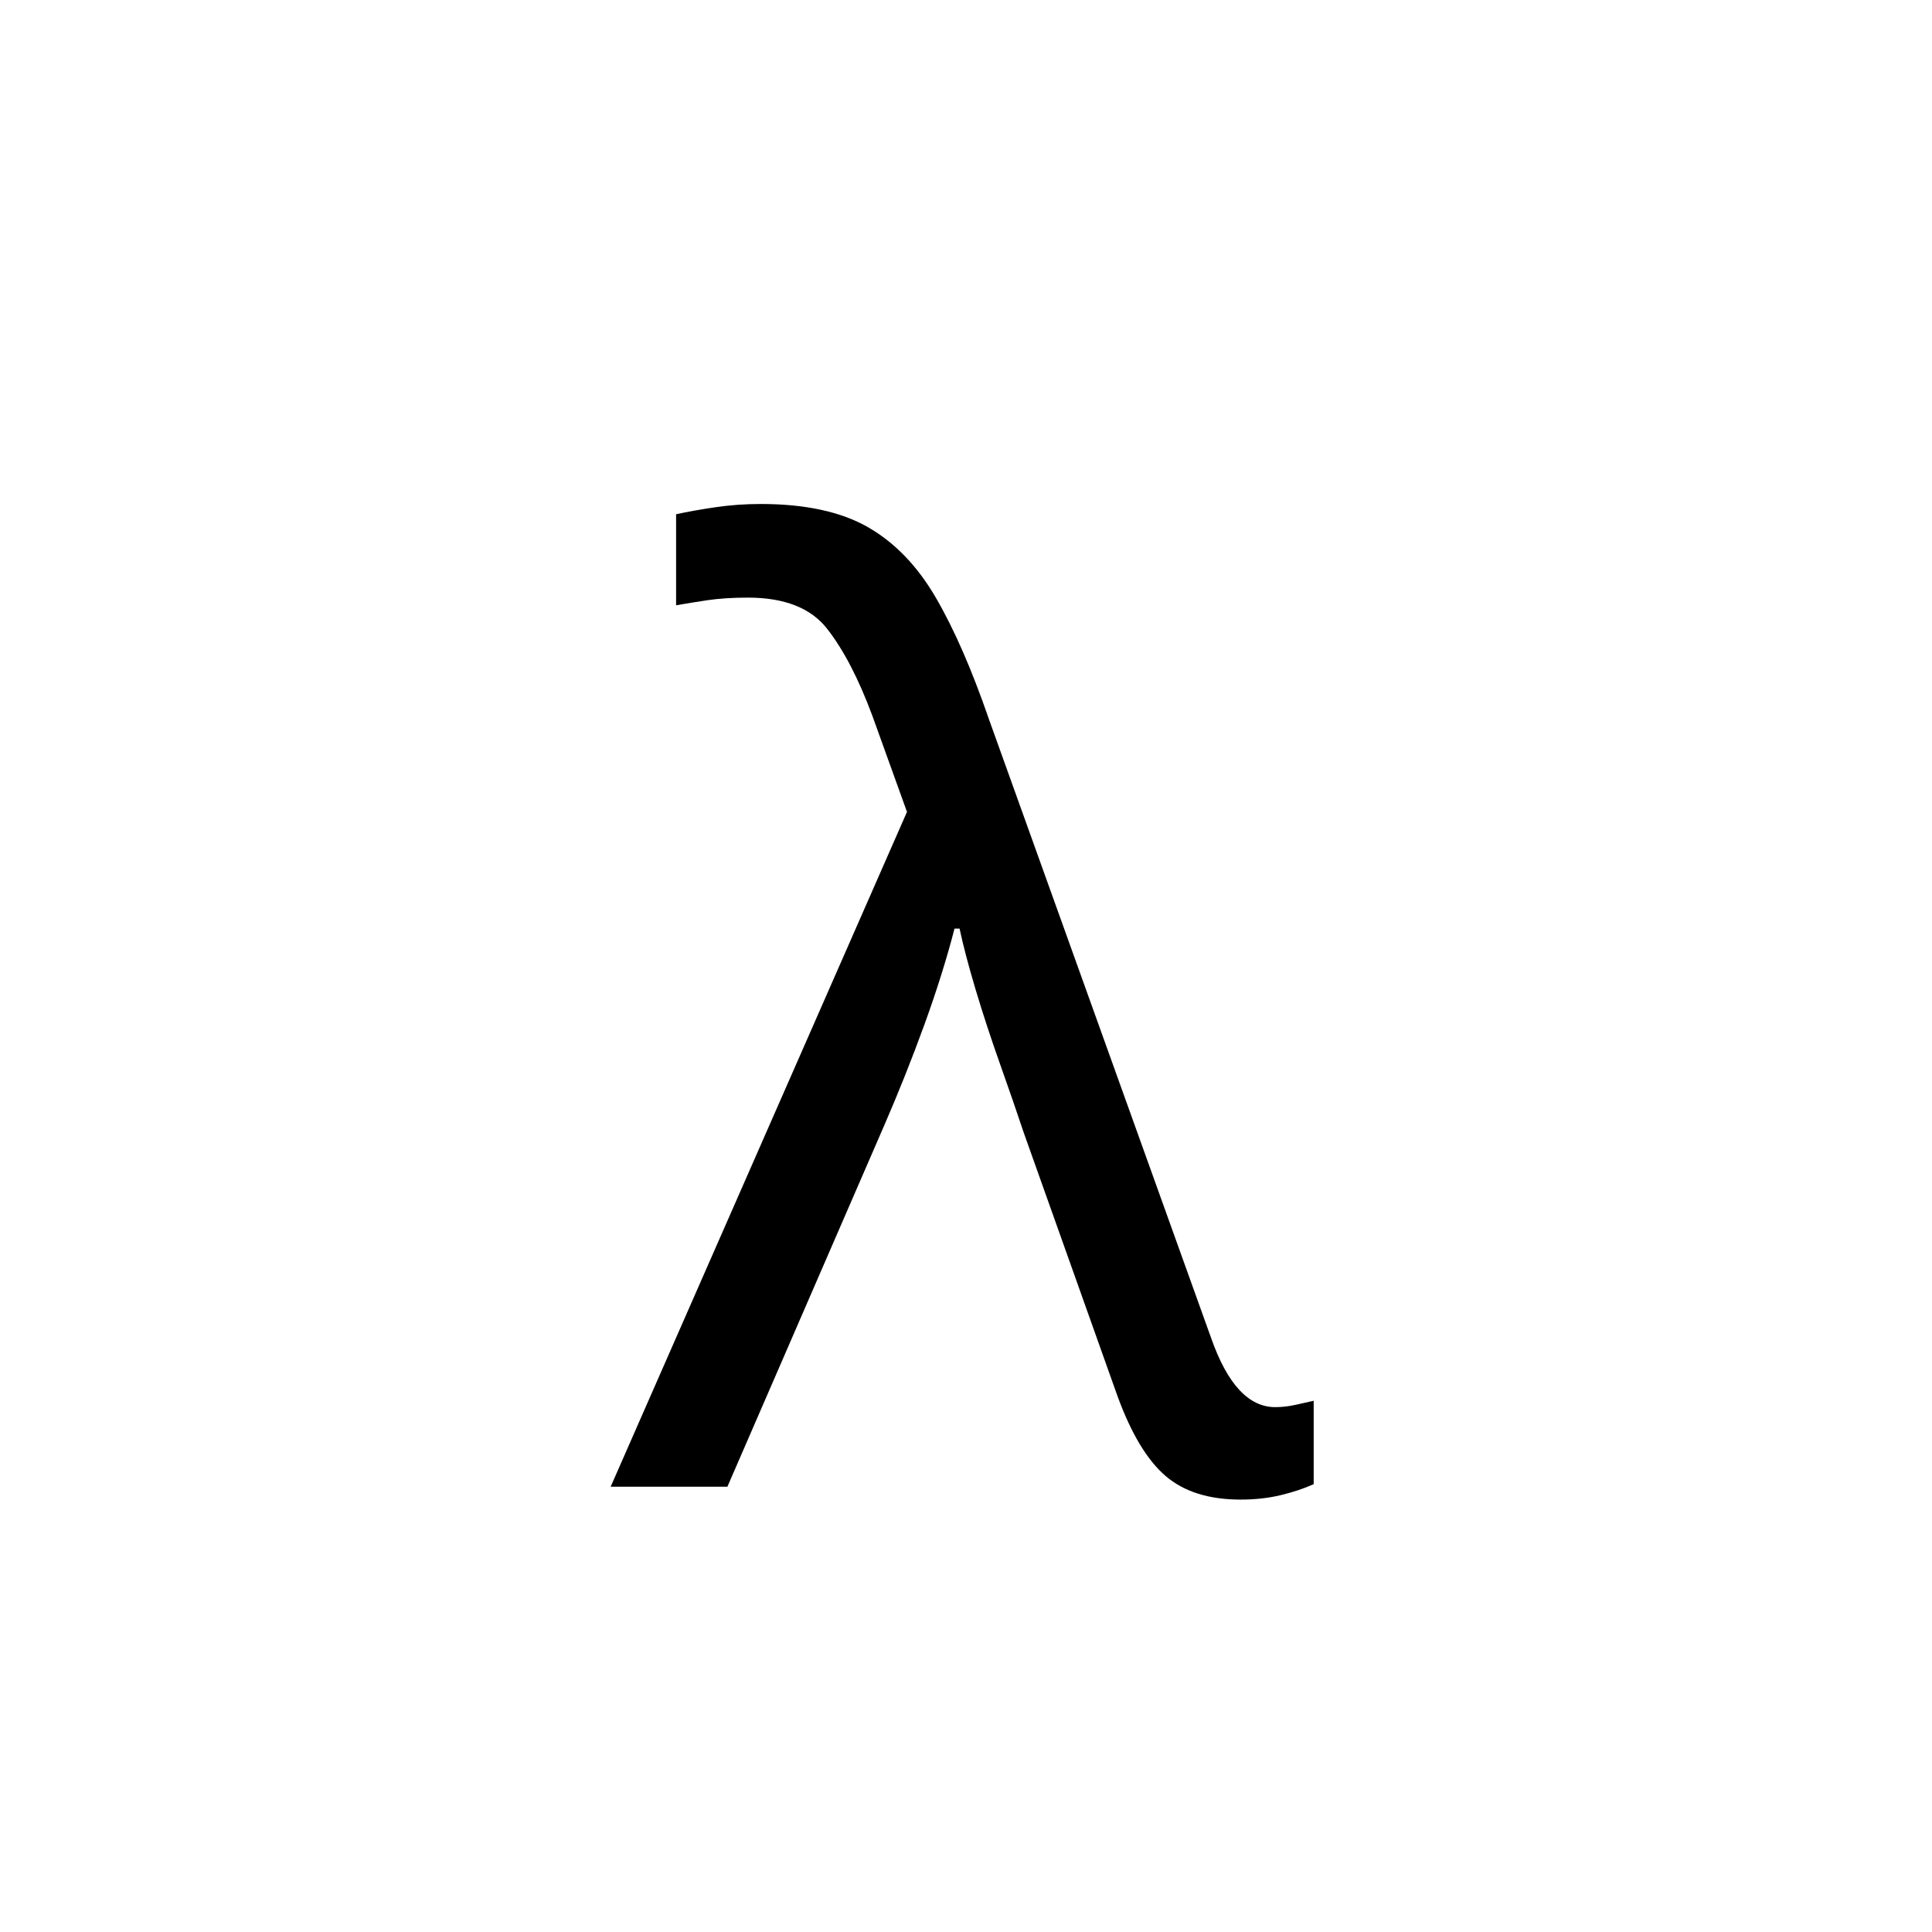
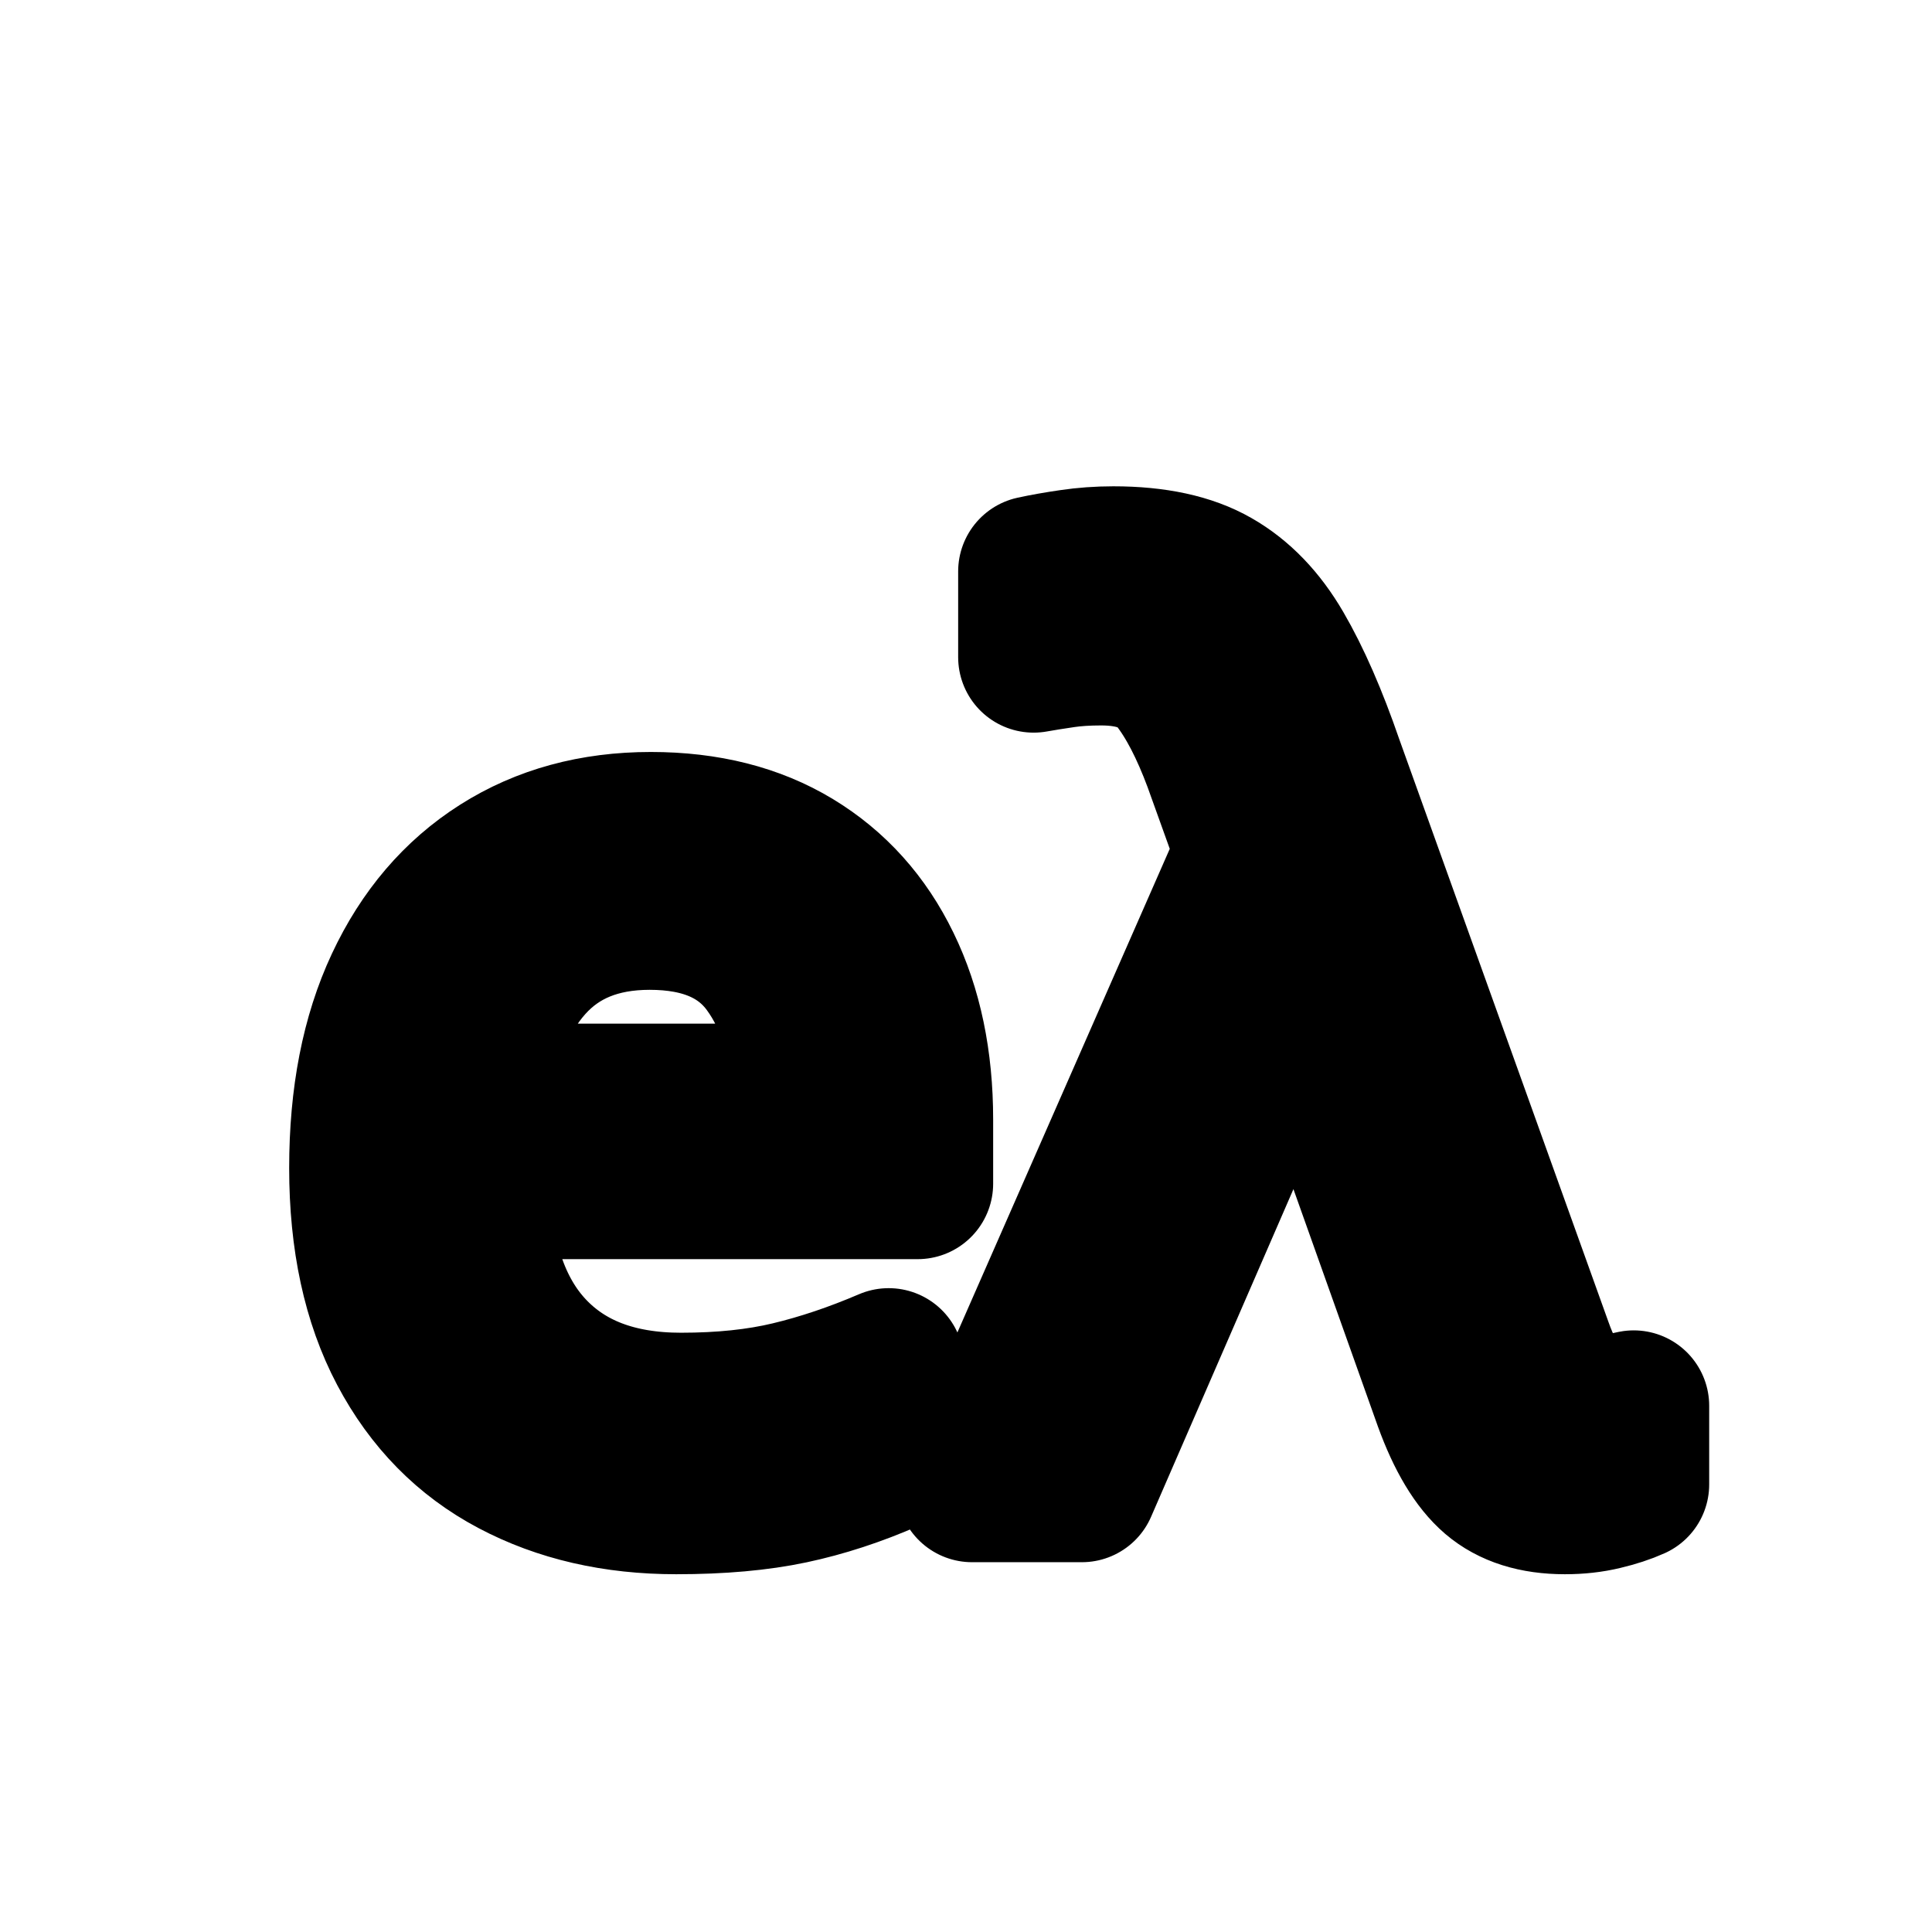
<svg xmlns="http://www.w3.org/2000/svg" width="256" height="256" viewBox="0 0 256 256" version="1.1">
-   <text style="font-size:170px;font-family:sans-serif;text-align:center;text-anchor:middle;fill:#000000" x="128" y="197">λ</text>
+   <text style="font-size:160px;font-family:sans-serif;text-align:center;text-anchor:middle;fill:#000000;stroke:#000000;stroke-width:20;stroke-linecap:round;stroke-linejoin:round" x="128" y="197">eλ</text>
</svg>
